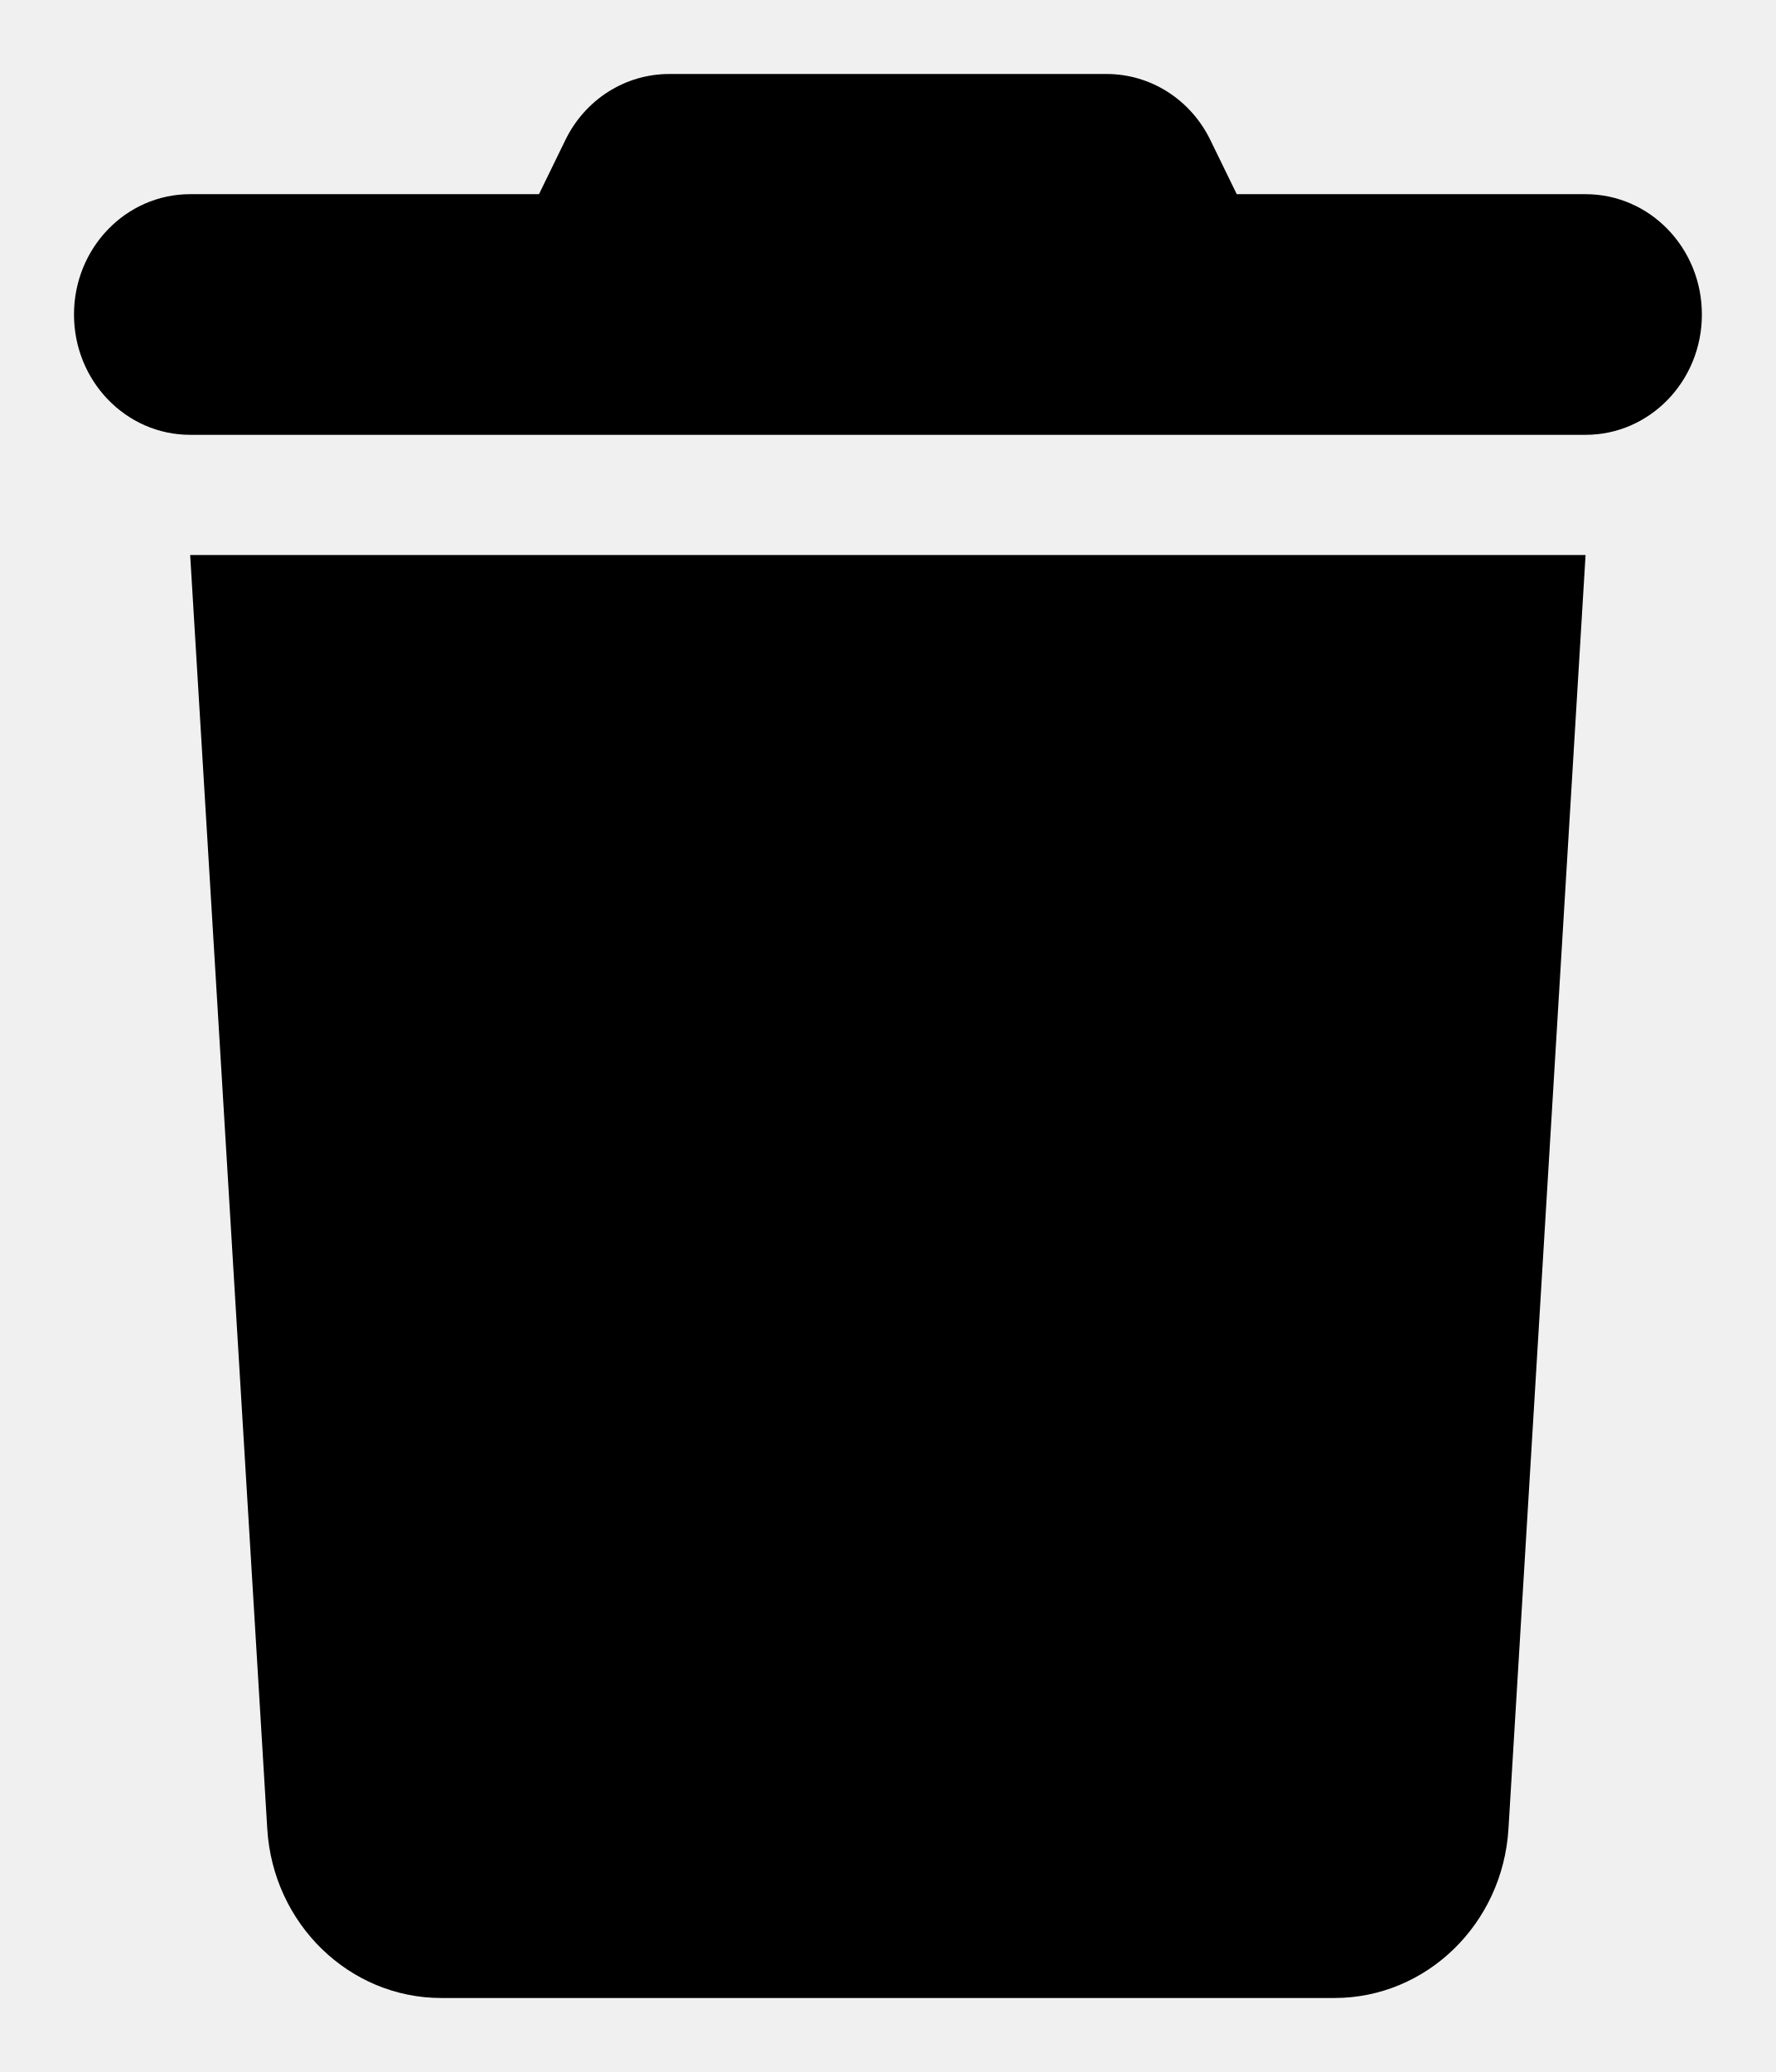
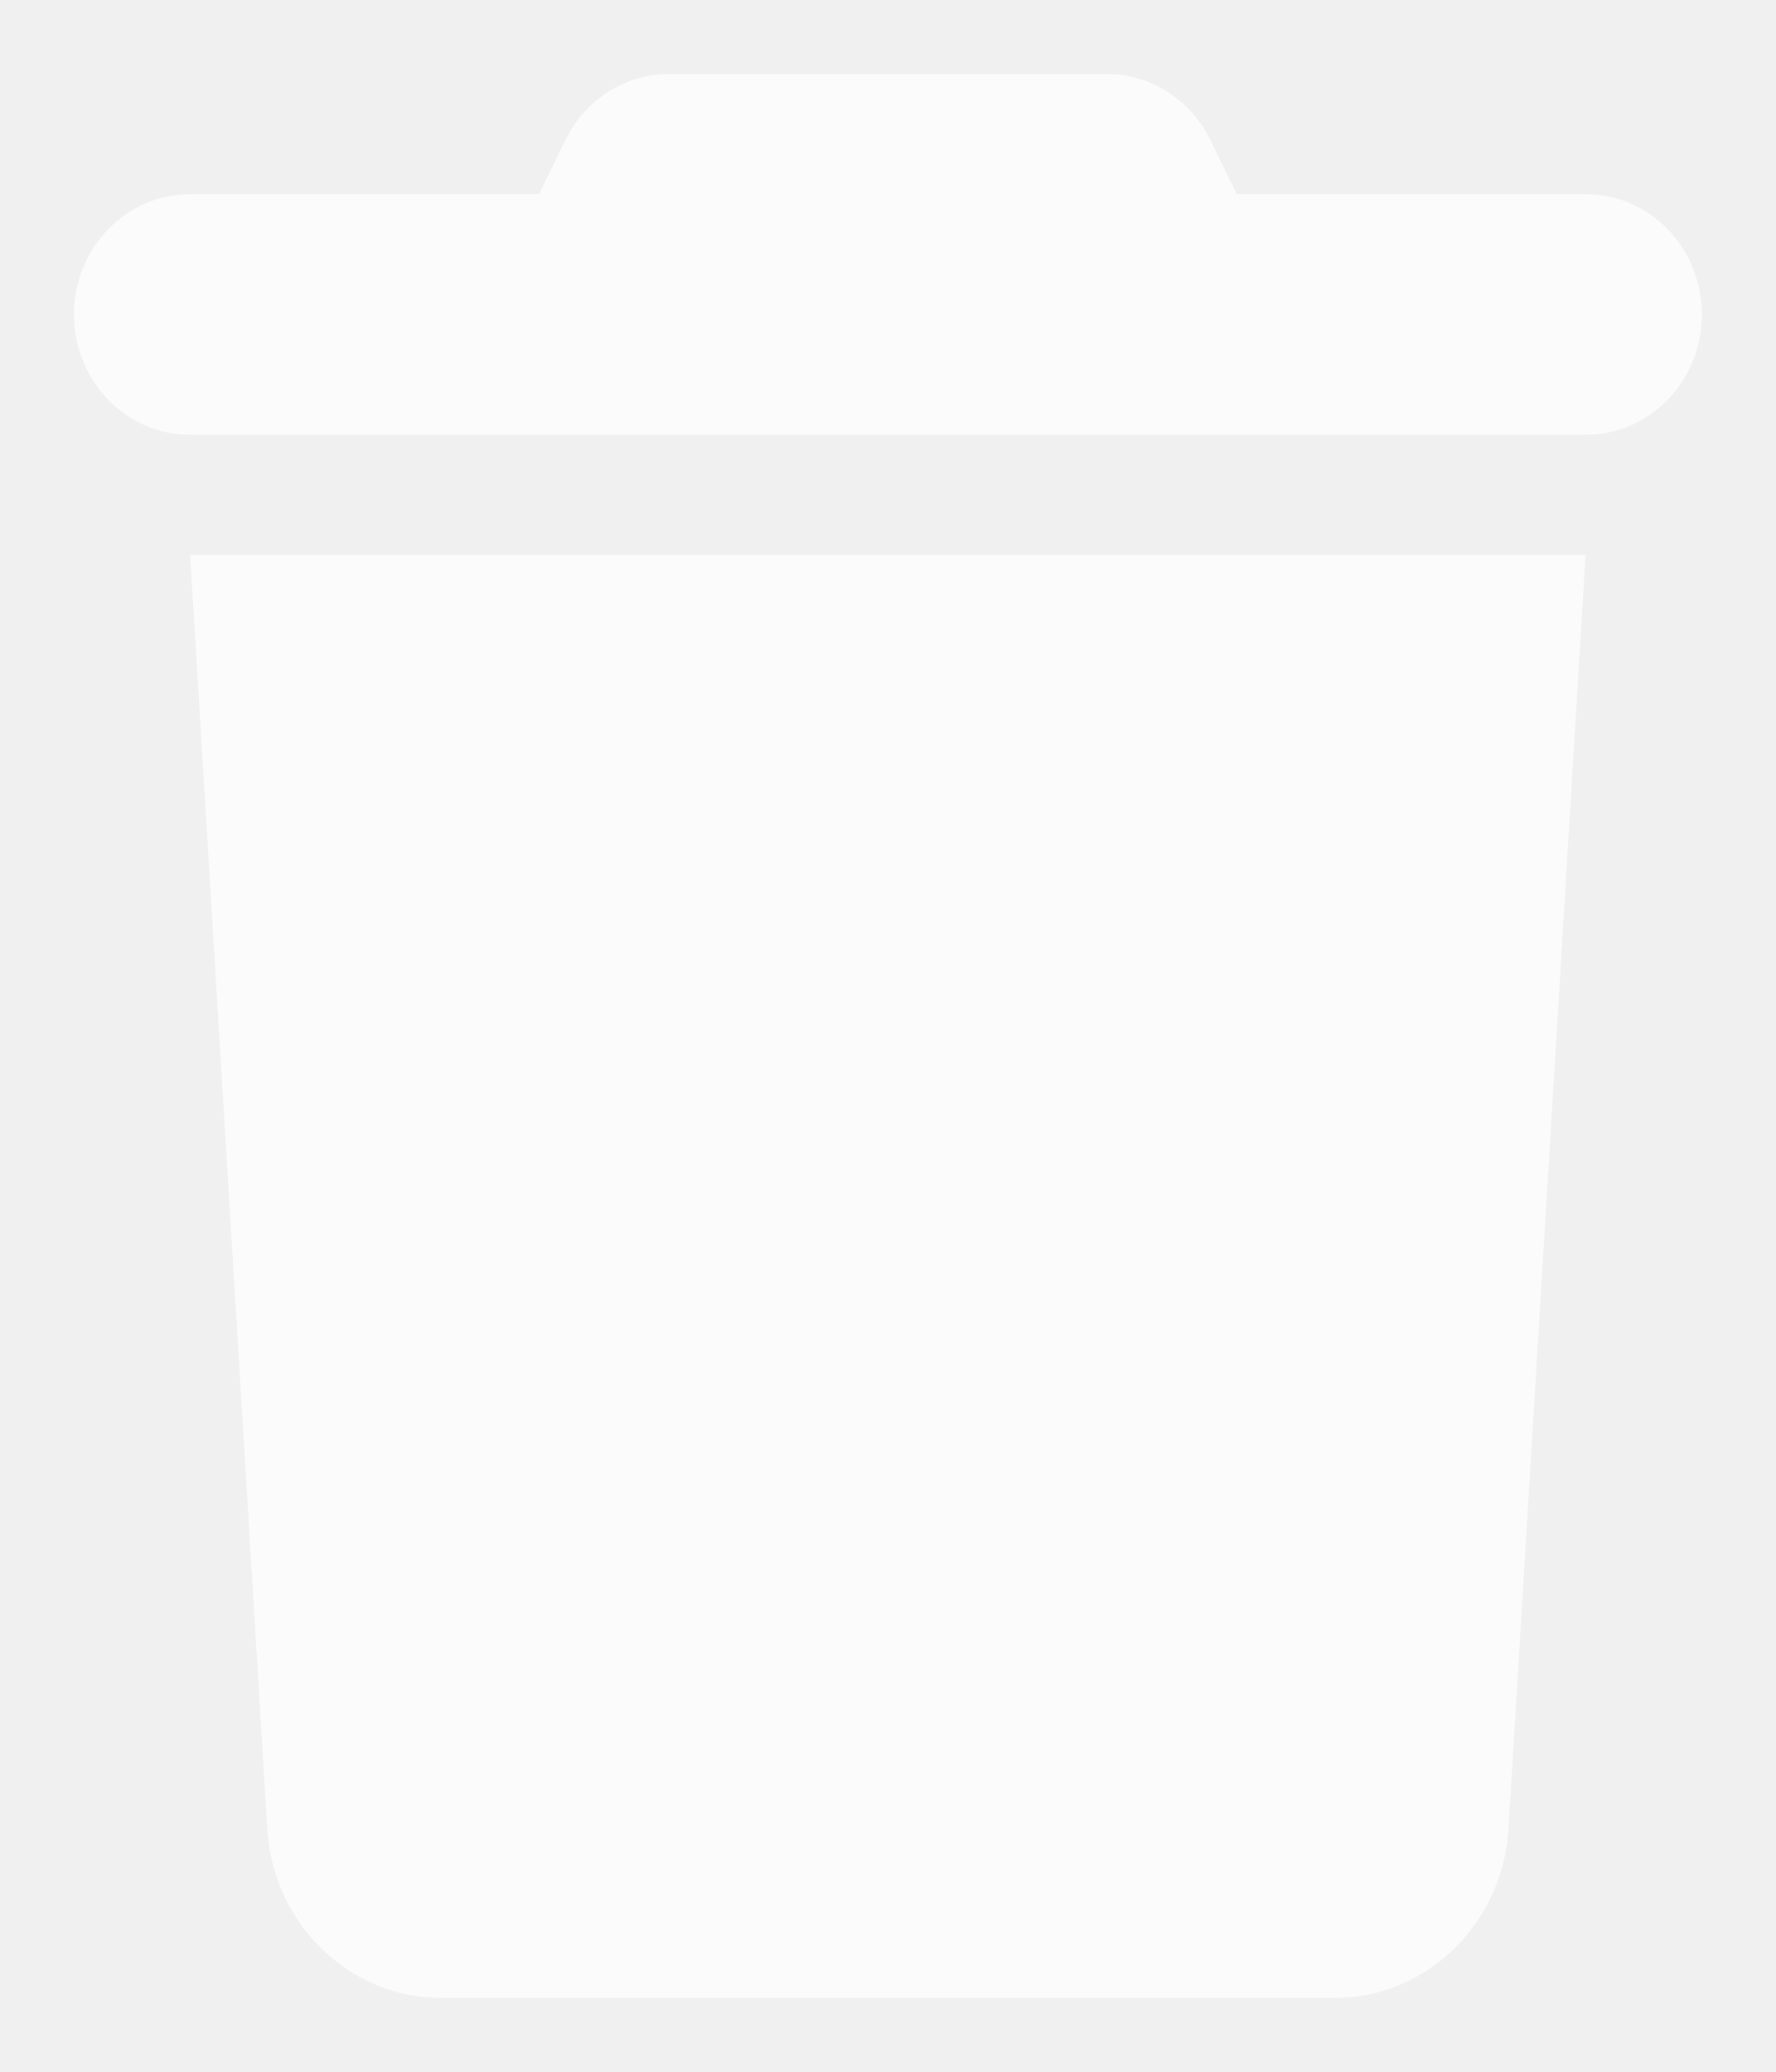
<svg xmlns="http://www.w3.org/2000/svg" width="12" height="14" viewBox="0 0 12 14" fill="none">
  <g clip-path="url(#clip0_142_33148)">
-     <path d="M3.819 0.949L3.642 1.312H1.285C0.851 1.312 0.5 1.676 0.5 2.125C0.5 2.574 0.851 2.938 1.285 2.938H10.714C11.149 2.938 11.5 2.574 11.5 2.125C11.5 1.676 11.149 1.312 10.714 1.312H8.357L8.18 0.949C8.047 0.673 7.775 0.5 7.478 0.5H4.522C4.224 0.5 3.952 0.673 3.819 0.949ZM10.714 3.75H1.285L1.806 12.357C1.845 13 2.361 13.5 2.982 13.5H9.017C9.638 13.5 10.154 13 10.193 12.357L10.714 3.75Z" fill="black" />
+     <path d="M3.819 0.949L3.642 1.312H1.285C0.851 1.312 0.5 1.676 0.5 2.125C0.5 2.574 0.851 2.938 1.285 2.938H10.714C11.149 2.938 11.5 2.574 11.5 2.125C11.5 1.676 11.149 1.312 10.714 1.312H8.357L8.18 0.949C8.047 0.673 7.775 0.5 7.478 0.5H4.522C4.224 0.5 3.952 0.673 3.819 0.949ZM10.714 3.75H1.285L1.806 12.357C1.845 13 2.361 13.5 2.982 13.5H9.017C9.638 13.5 10.154 13 10.193 12.357L10.714 3.75Z" fill="#FCFBFB" />
  </g>
  <defs>
    <clipPath id="clip0_142_33148">
      <rect width="11" height="13" fill="white" transform="translate(0.499634 0.5)" />
    </clipPath>
  </defs>
</svg>
